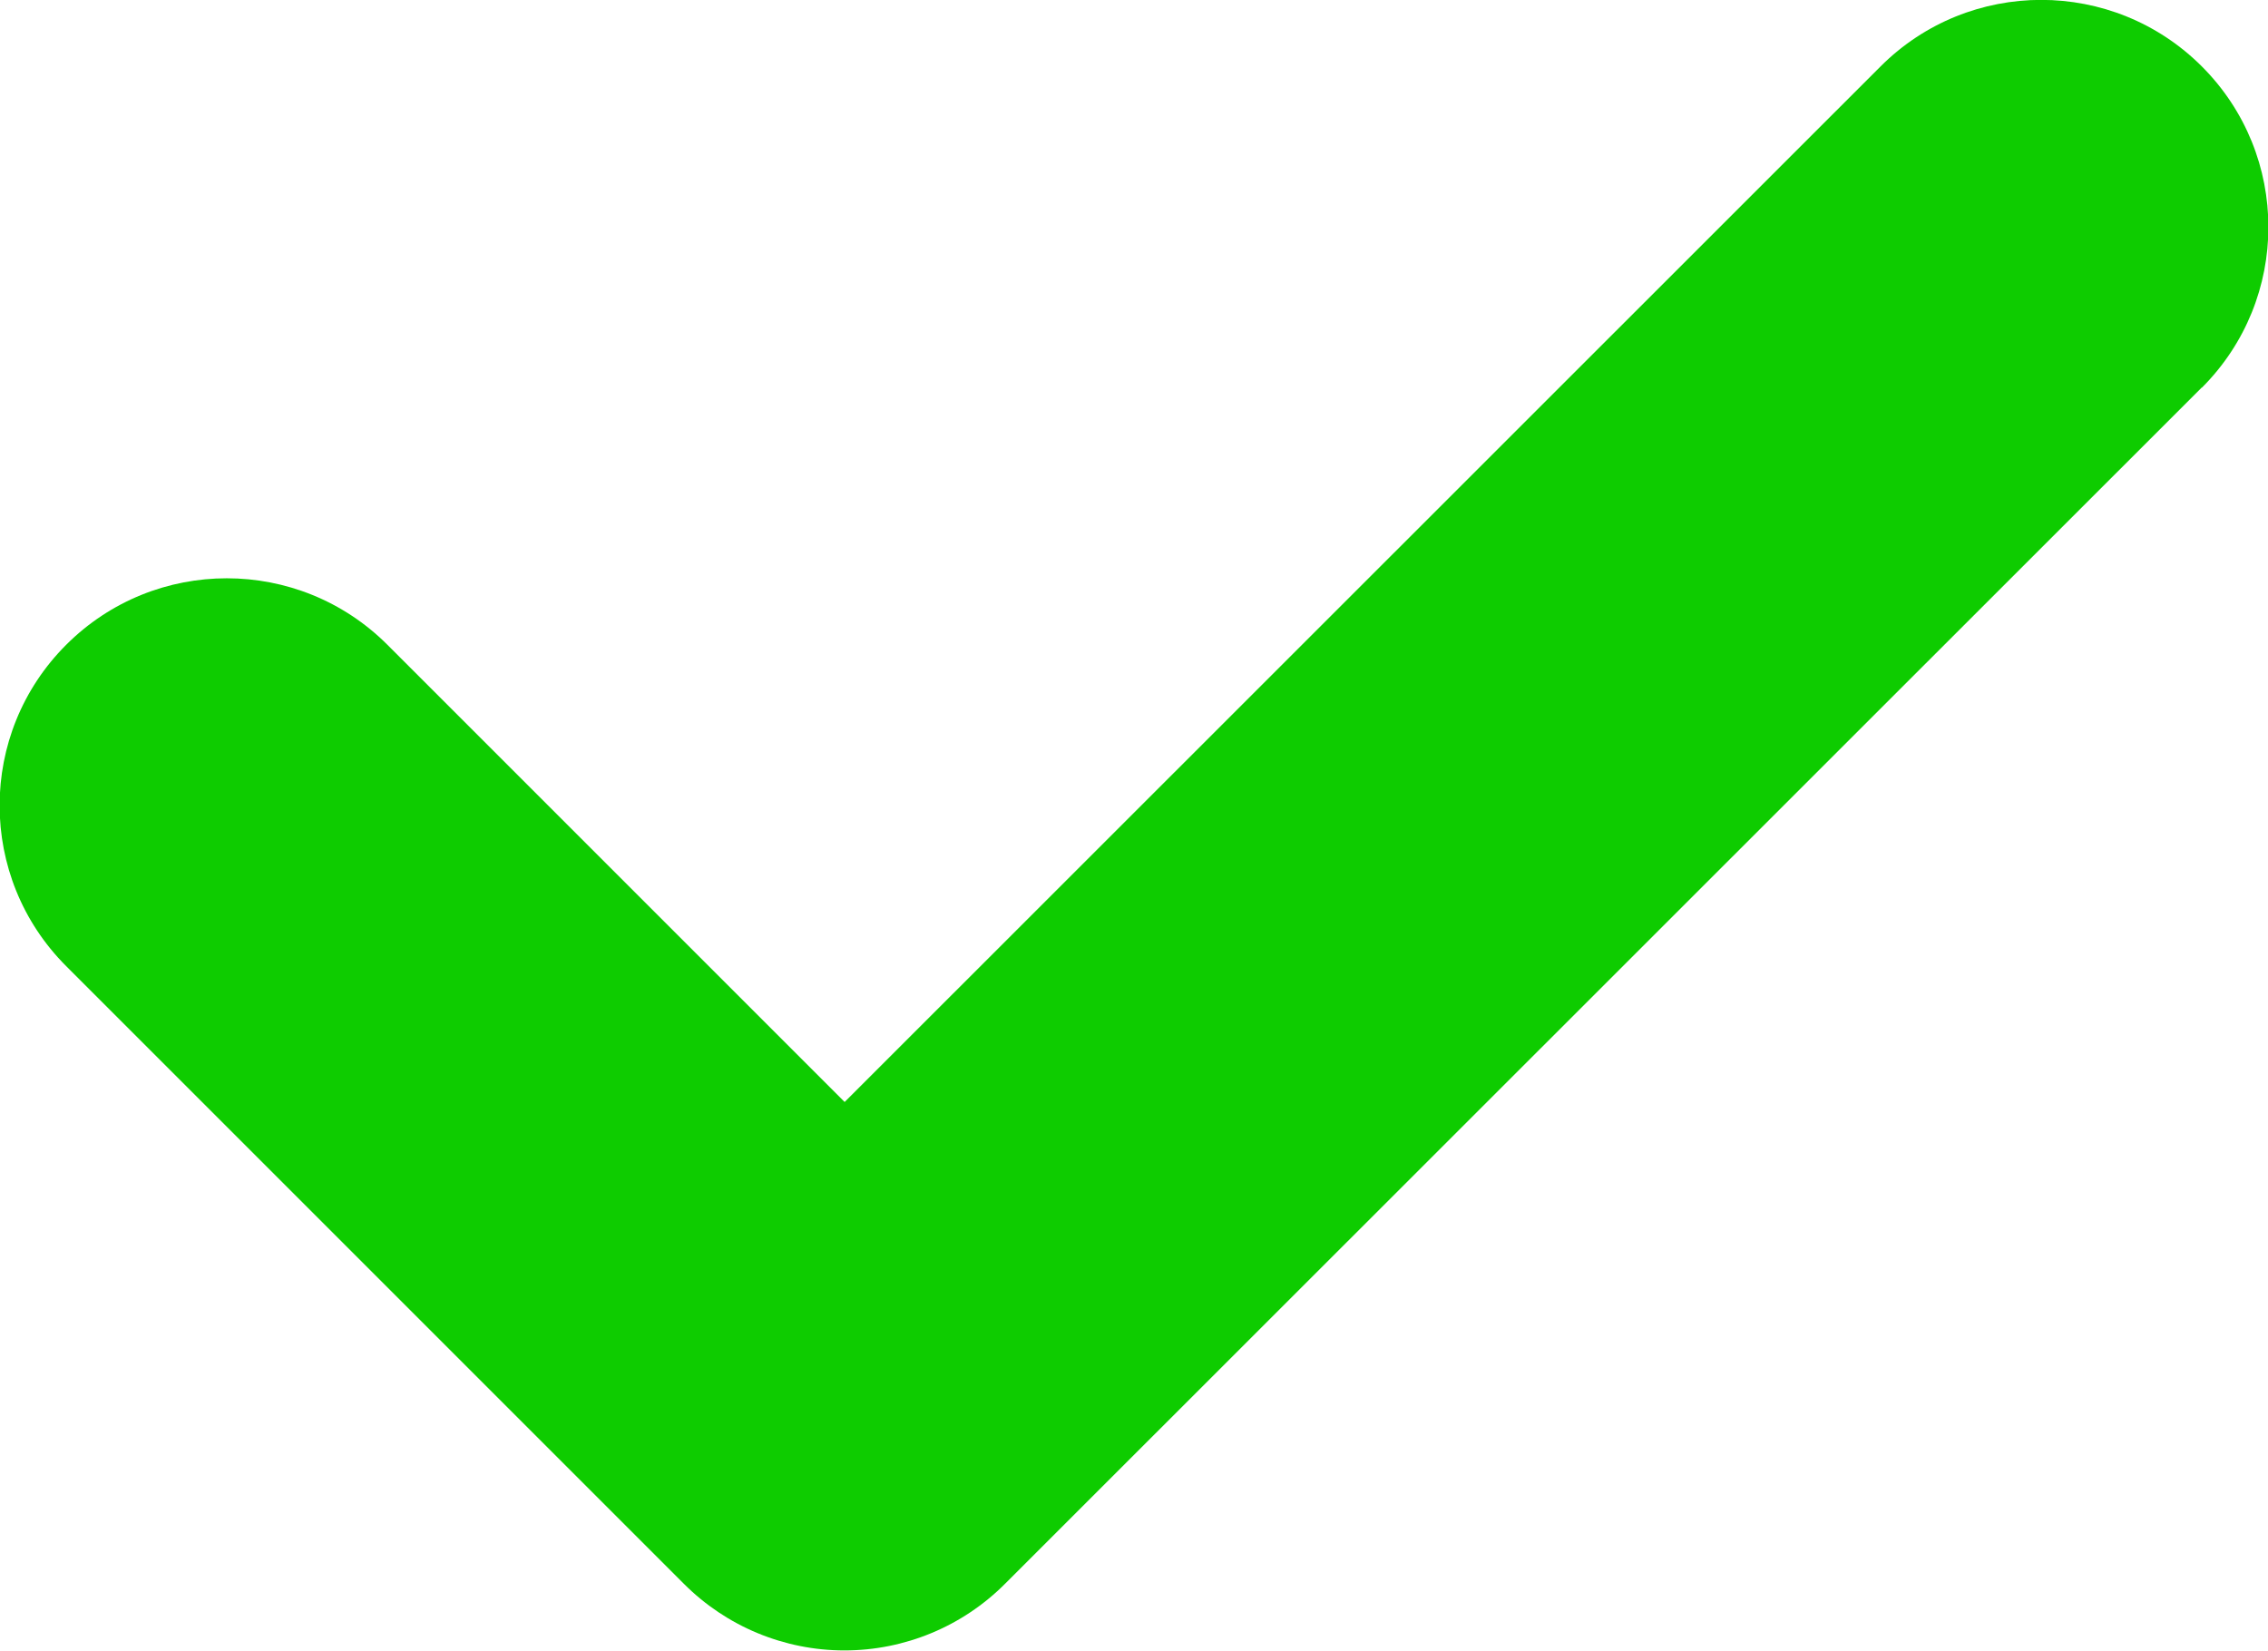
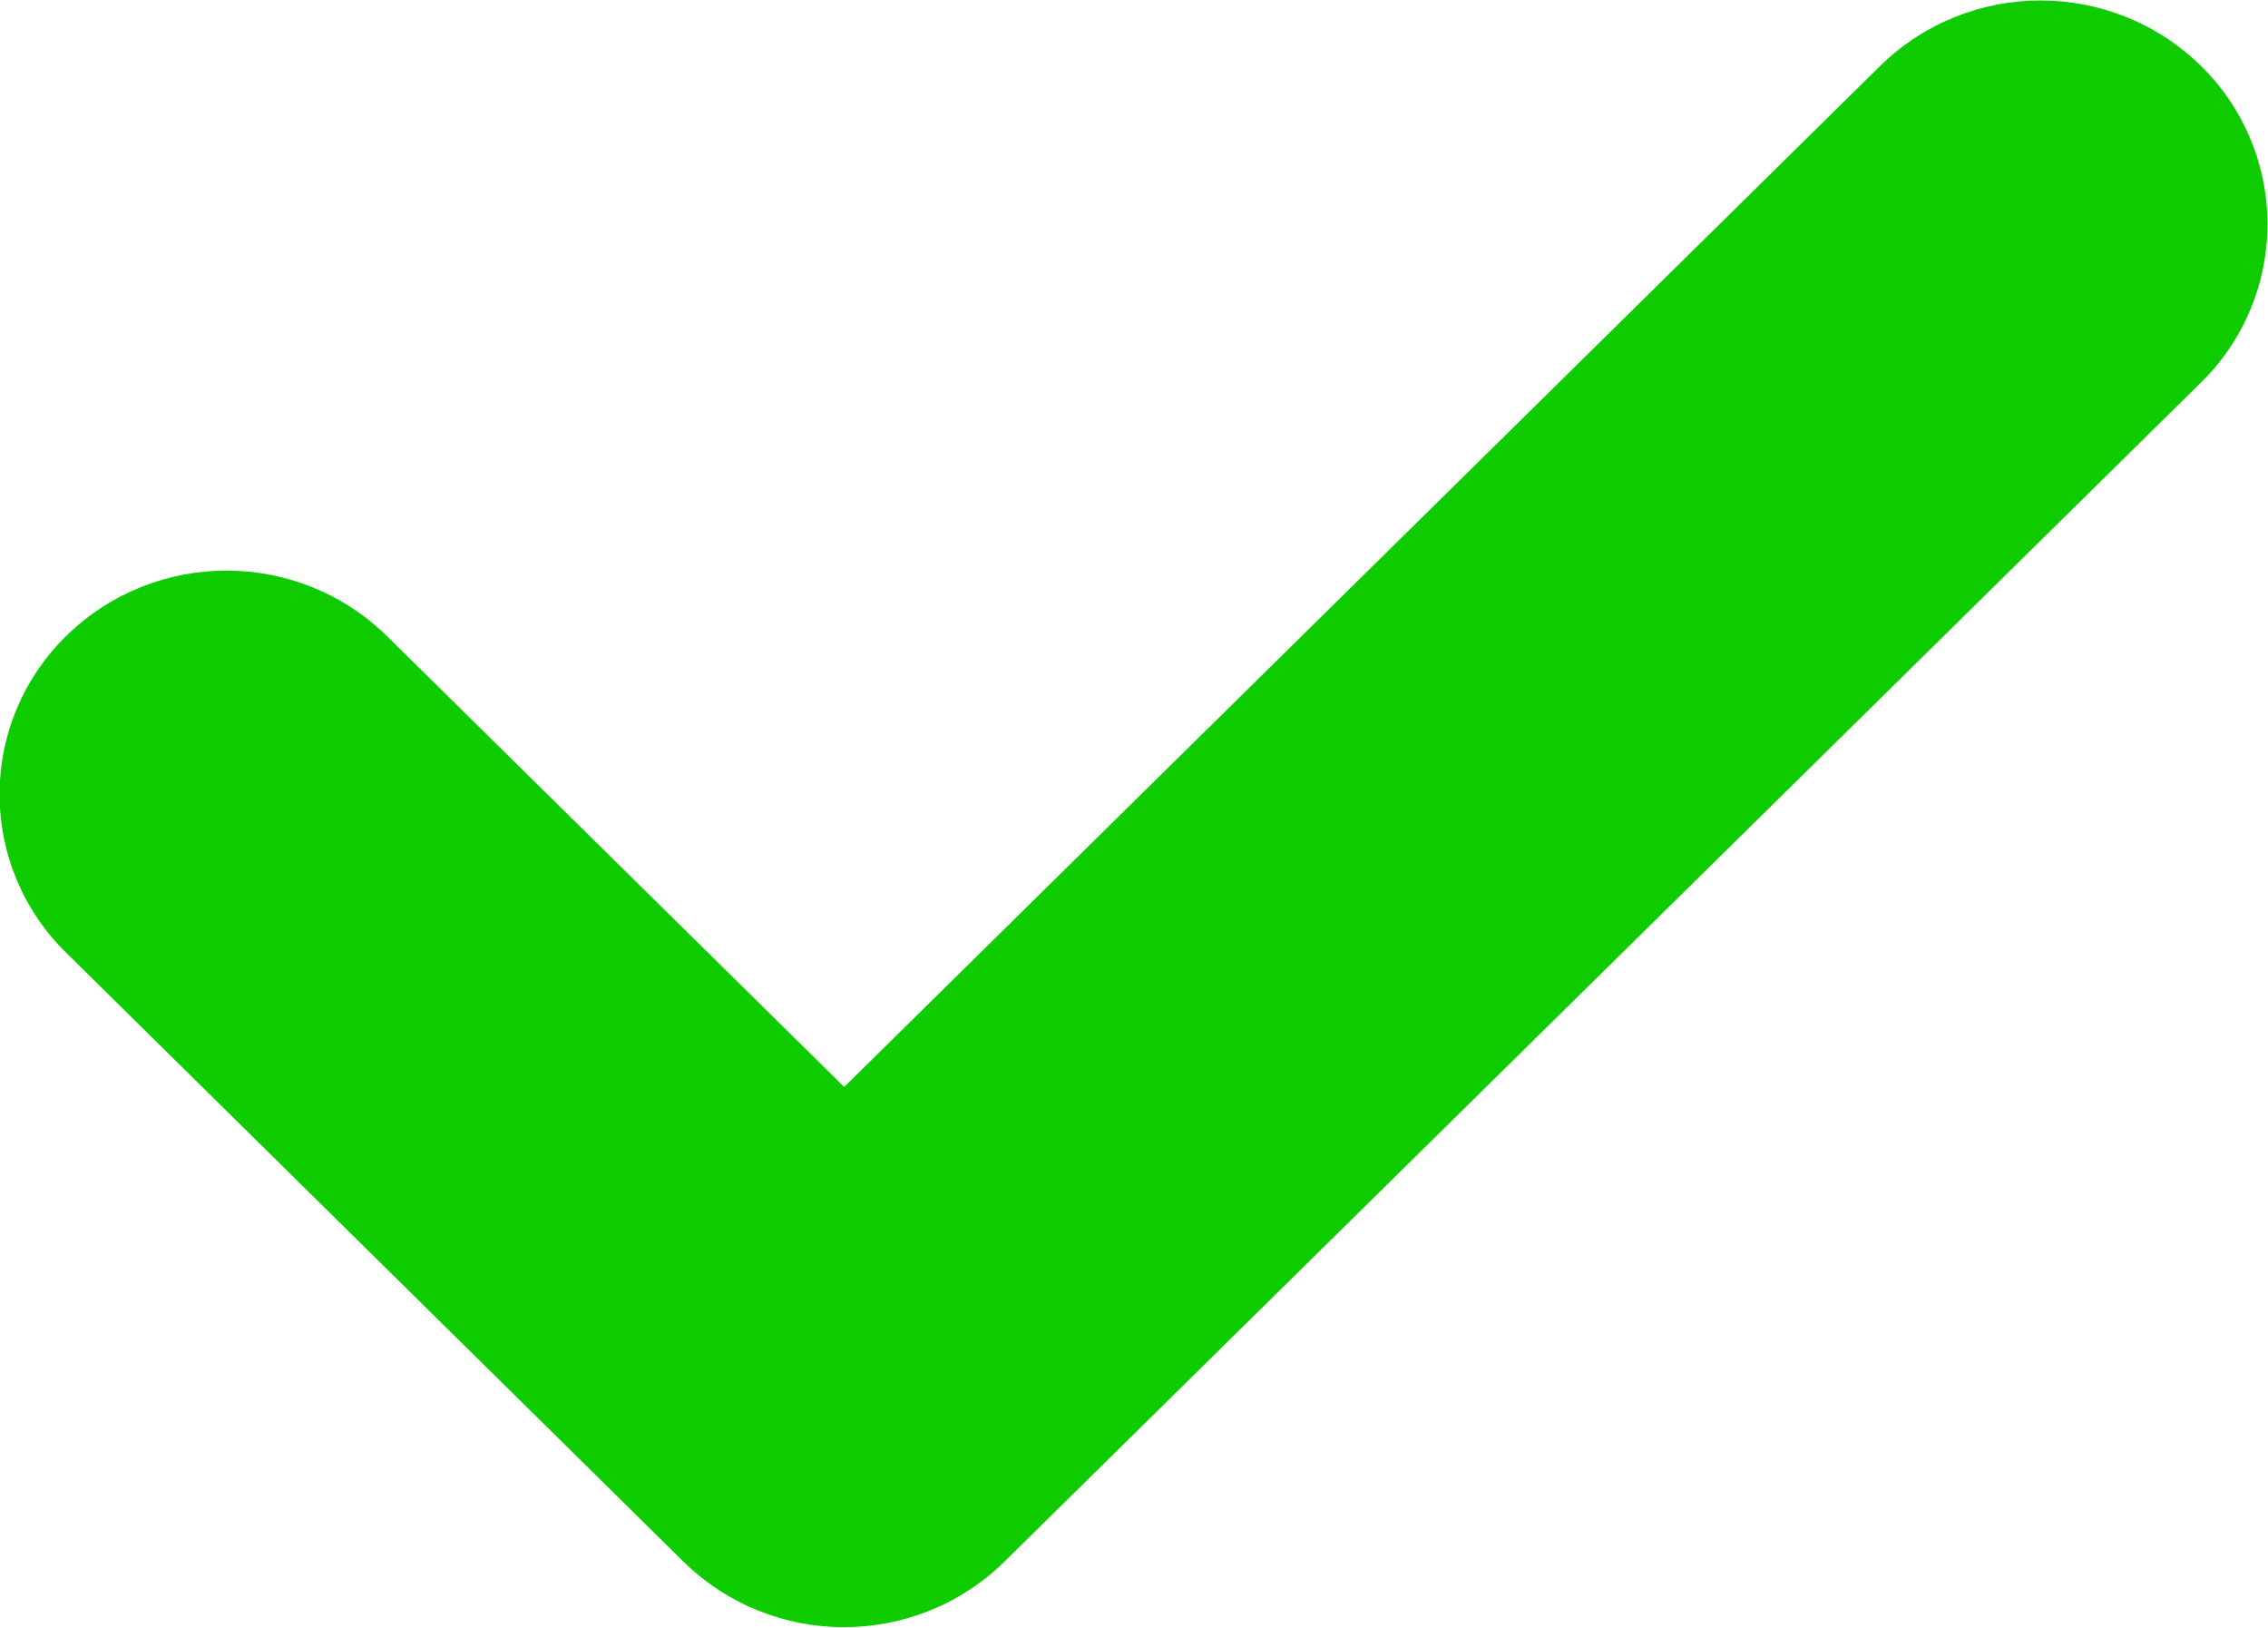
- <svg xmlns="http://www.w3.org/2000/svg" id="ic-check" width="24" height="17.464" viewBox="0 0 24 17.464">
-   <path id="Path_213" data-name="Path 213" d="M23.3,59.288,10.636,71.948a2.4,2.4,0,0,1-3.4,0L.7,65.412a2.4,2.4,0,0,1,3.4-3.4l4.838,4.838L19.9,55.891a2.4,2.4,0,0,1,3.4,3.4Z" transform="translate(0 -55.188)" fill="#0ecc00" />
+ <svg xmlns="http://www.w3.org/2000/svg" id="ic-check" width="18" height="12.911" viewBox="0 0 18 12.911">
+   <path id="Path_213" data-name="Path 213" d="M17.472,58.219l-9.5,9.359a1.82,1.82,0,0,1-2.548,0l-4.9-4.832a1.758,1.758,0,0,1,0-2.511,1.82,1.82,0,0,1,2.547,0L6.7,63.812l8.221-8.1a1.82,1.82,0,0,1,2.548,0A1.758,1.758,0,0,1,17.472,58.219Z" transform="translate(0 -55.188)" fill="#0ecc00" />
</svg>
